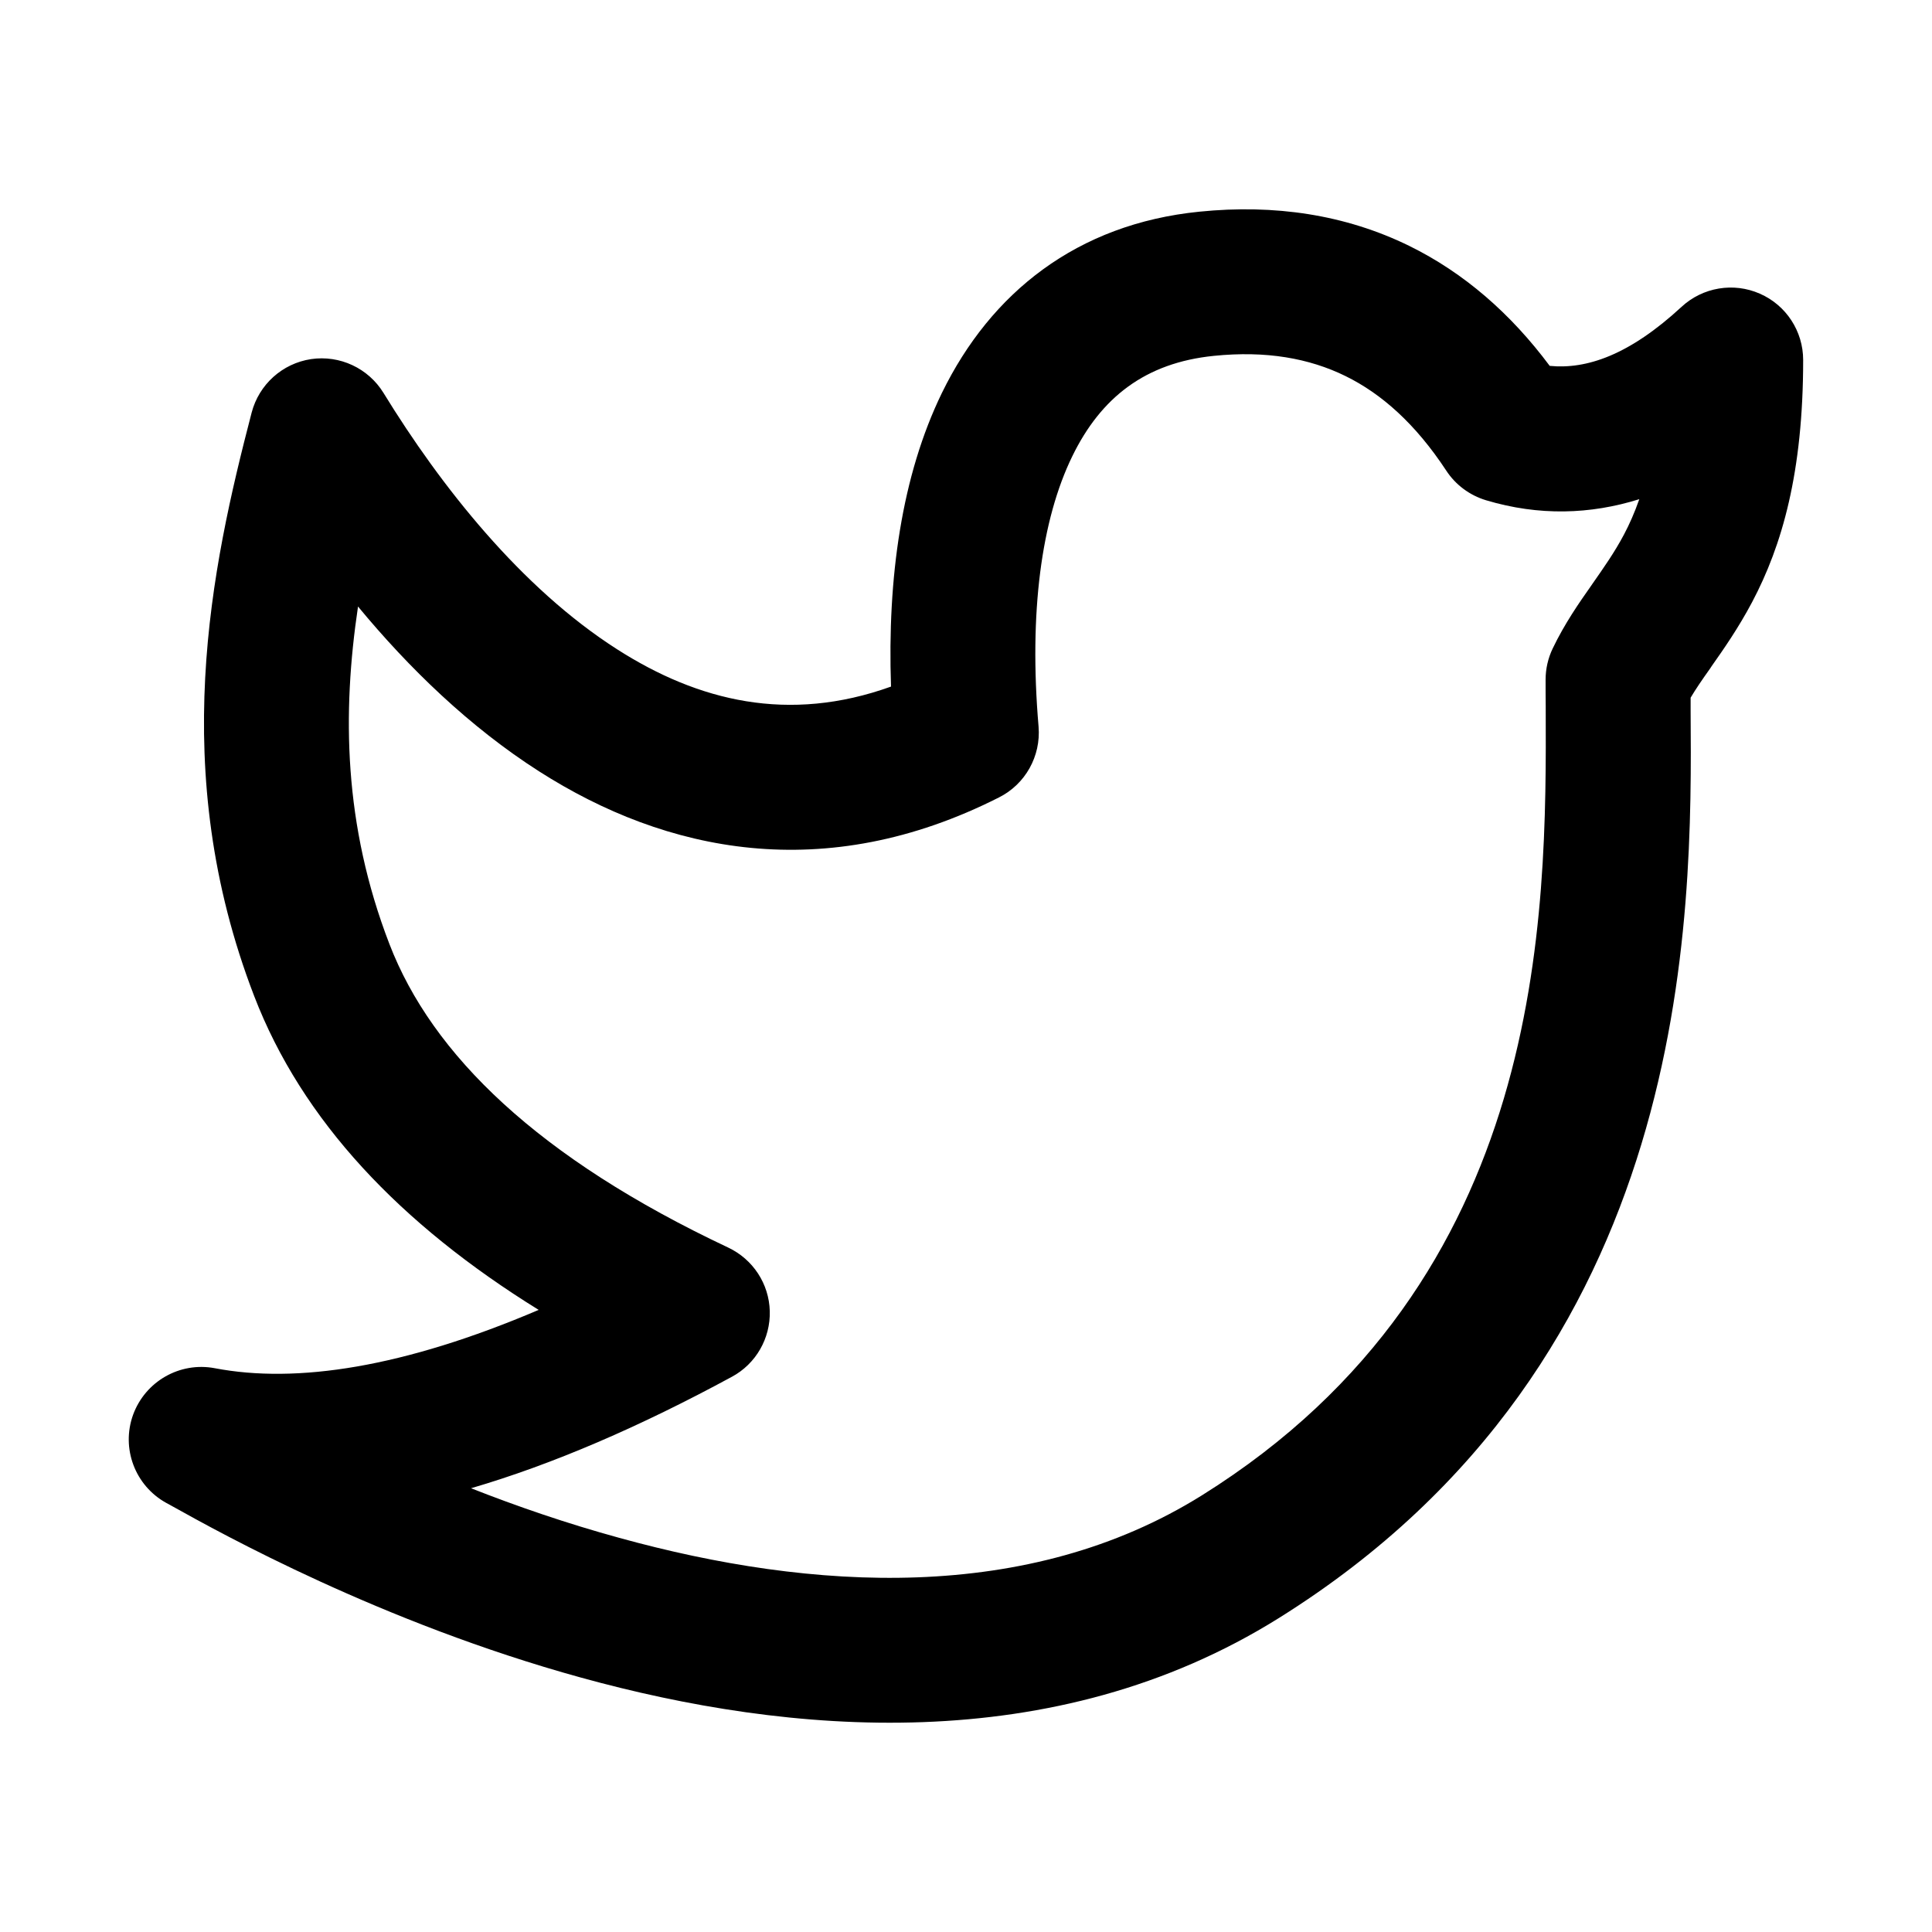
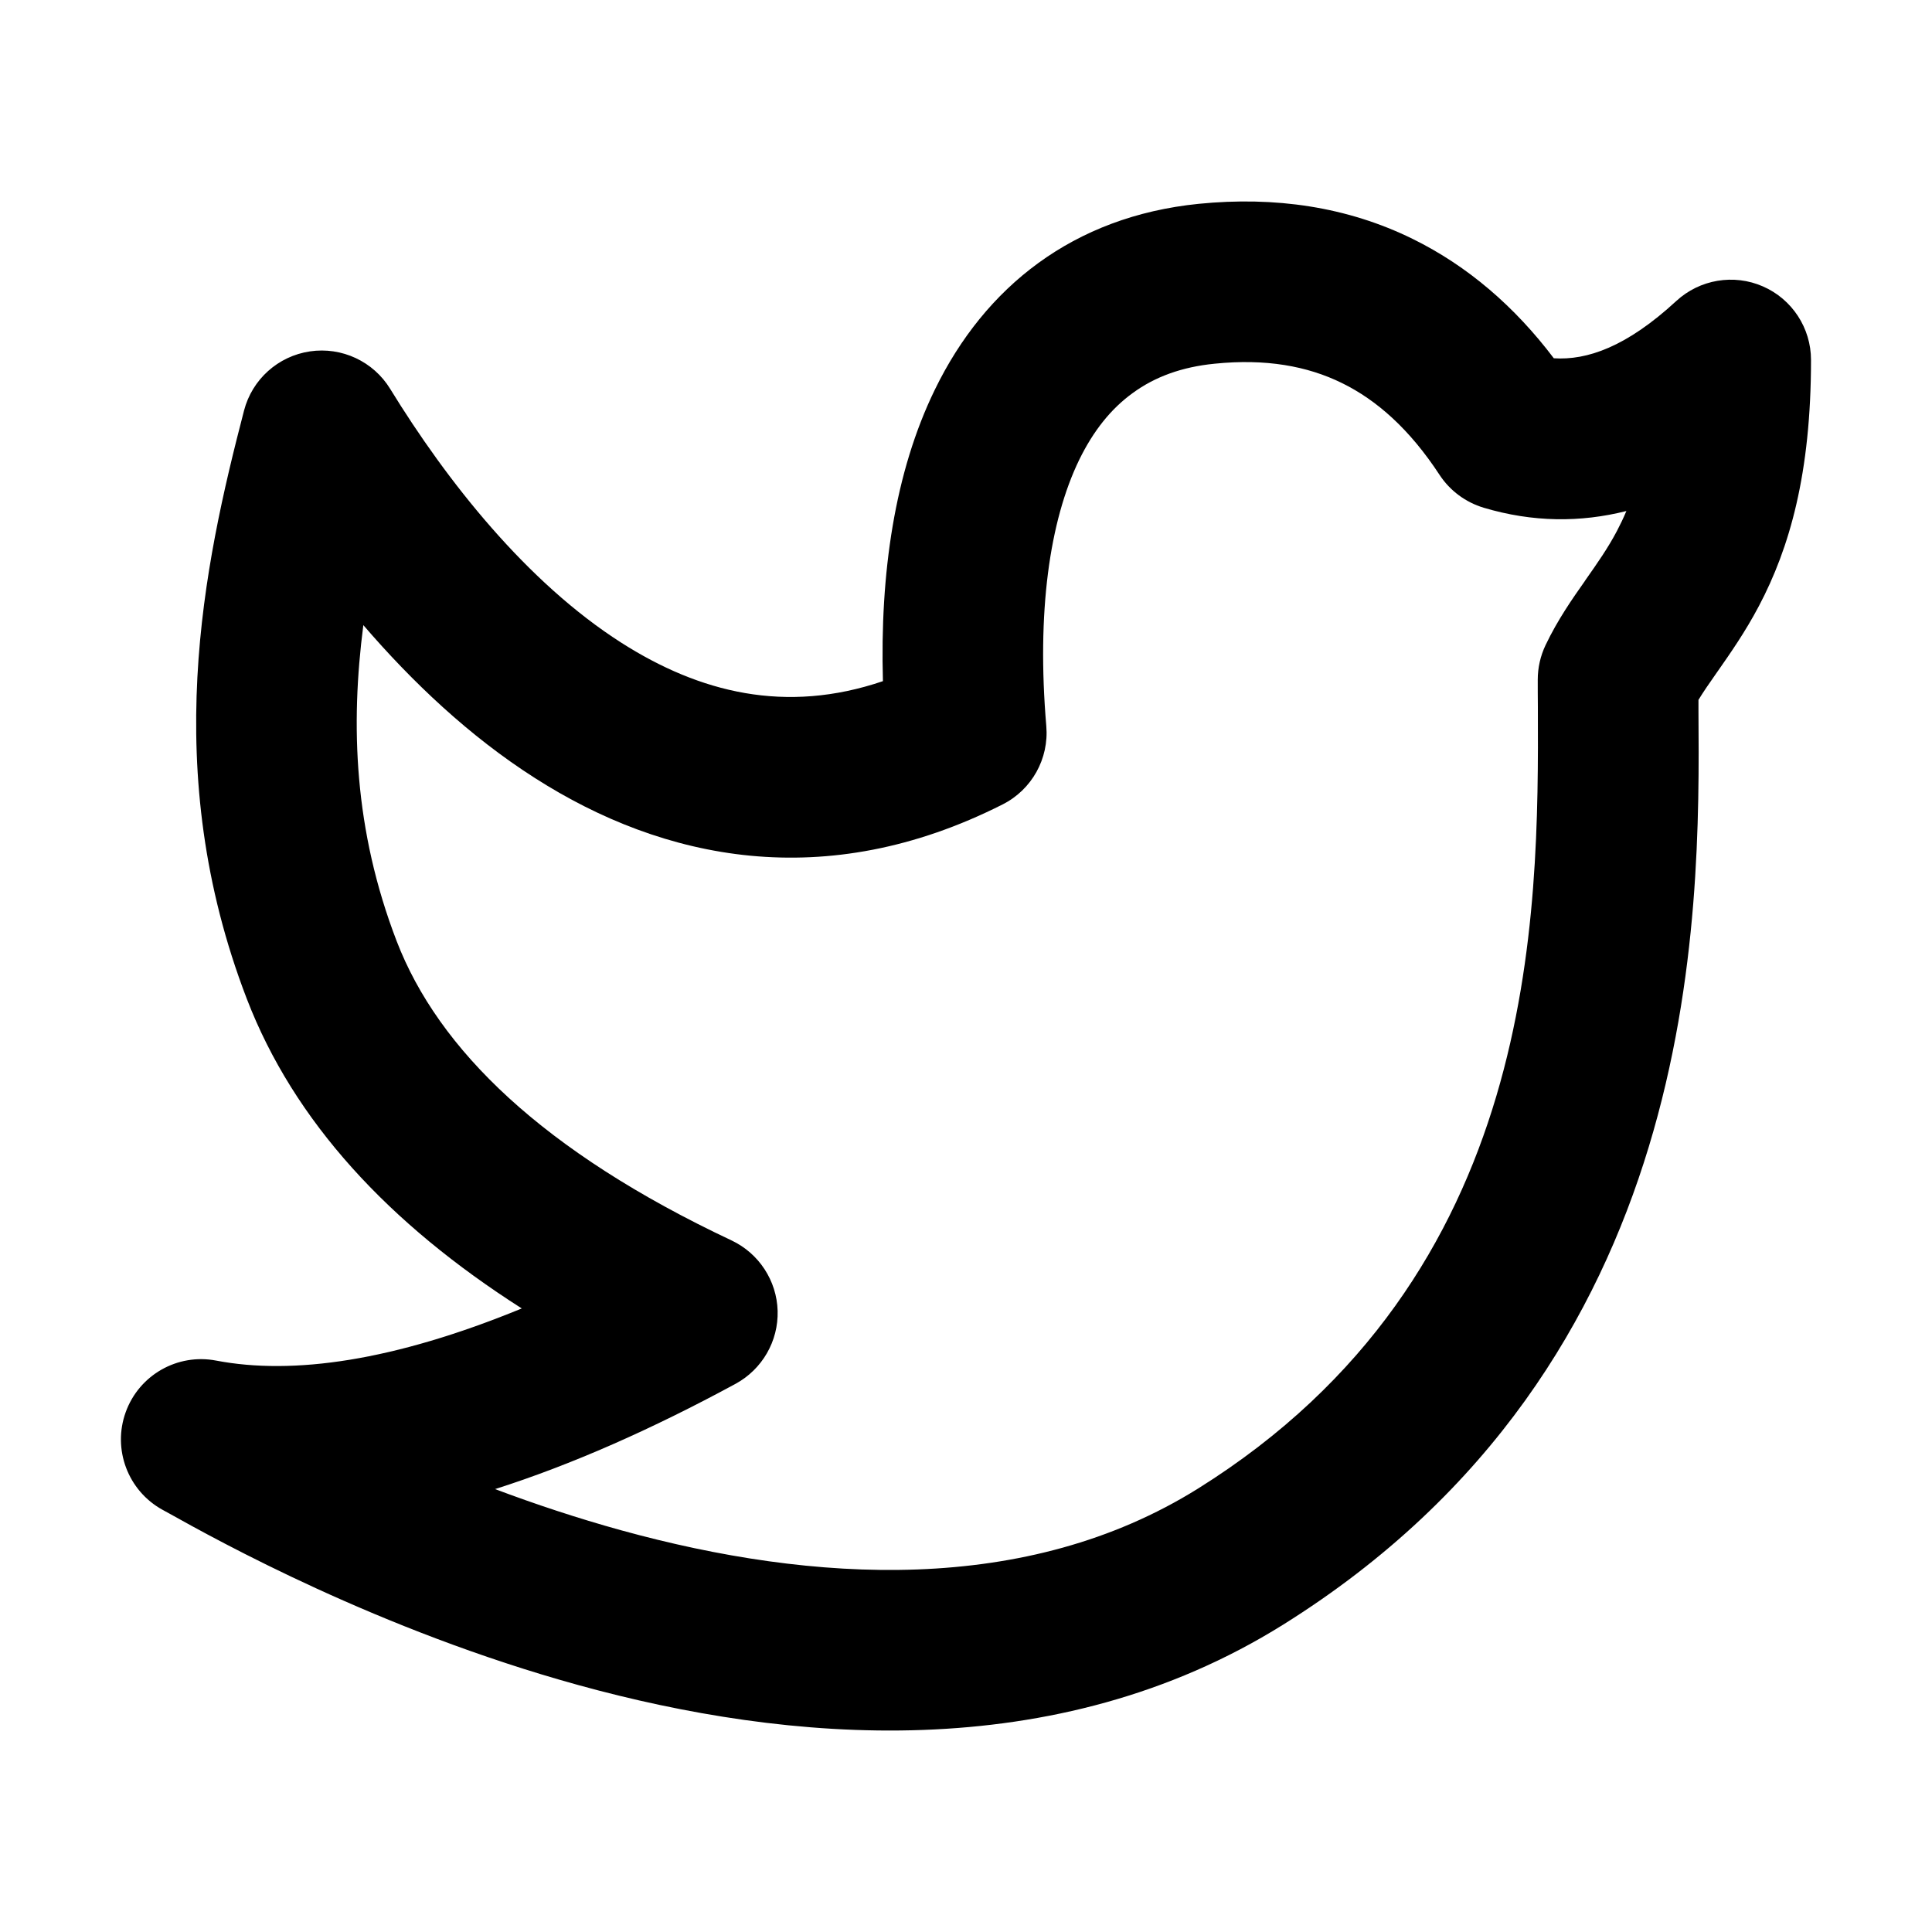
<svg xmlns="http://www.w3.org/2000/svg" width="16" height="16" viewBox="0 0 16 16" fill="none">
-   <path fill-rule="evenodd" clip-rule="evenodd" d="M12.834 3.03C12.512 2.598 12.126 2.26 11.67 2.036C11.141 1.777 10.555 1.69 9.933 1.753C8.918 1.855 8.206 2.424 7.801 3.253C7.467 3.939 7.348 4.786 7.379 5.686C6.531 5.991 5.783 5.807 5.112 5.378C4.316 4.87 3.649 4.025 3.176 3.254C3.05 3.049 2.814 2.939 2.576 2.974C2.338 3.01 2.145 3.184 2.084 3.417C1.75 4.7 1.385 6.38 2.105 8.249L2.105 8.249C2.502 9.28 3.313 10.137 4.461 10.848C3.34 11.326 2.455 11.46 1.779 11.331C1.489 11.276 1.203 11.44 1.102 11.717C1.002 11.994 1.118 12.303 1.376 12.446C1.392 12.454 1.409 12.464 1.429 12.475C1.829 12.698 3.16 13.438 4.811 13.893C6.528 14.367 8.724 14.567 10.591 13.4C14.037 11.247 14.013 7.597 14.001 5.886C14.001 5.849 14.001 5.813 14.001 5.778C14.043 5.707 14.095 5.631 14.164 5.534L14.175 5.517C14.273 5.378 14.396 5.202 14.51 4.987C14.758 4.518 14.933 3.914 14.933 2.981C14.933 2.743 14.792 2.527 14.574 2.432C14.356 2.336 14.101 2.379 13.926 2.541C13.493 2.941 13.139 3.06 12.834 3.03ZM11.142 3.114C10.842 2.967 10.486 2.903 10.053 2.947C9.487 3.004 9.118 3.29 8.88 3.779C8.625 4.302 8.52 5.07 8.601 6.018C8.621 6.262 8.492 6.494 8.273 6.604C6.829 7.335 5.515 7.059 4.466 6.389C3.888 6.02 3.385 5.531 2.965 5.023C2.834 5.901 2.844 6.83 3.225 7.818C3.578 8.735 4.458 9.591 6.031 10.332C6.236 10.429 6.369 10.632 6.375 10.858C6.381 11.084 6.26 11.295 6.061 11.402C5.303 11.813 4.581 12.126 3.901 12.325C4.277 12.473 4.691 12.616 5.129 12.736C6.727 13.177 8.513 13.284 9.955 12.383C12.818 10.594 12.807 7.59 12.801 5.853C12.8 5.776 12.8 5.701 12.8 5.629C12.8 5.539 12.82 5.451 12.859 5.37C12.957 5.165 13.079 4.99 13.177 4.851L13.181 4.845C13.285 4.696 13.371 4.574 13.449 4.427C13.493 4.344 13.536 4.248 13.576 4.134C13.17 4.261 12.745 4.274 12.307 4.143C12.171 4.102 12.054 4.015 11.977 3.897C11.723 3.511 11.442 3.261 11.142 3.114Z" fill="black" />
+   <path fill-rule="evenodd" clip-rule="evenodd" d="M11.698 1.978C11.157 1.712 10.559 1.625 9.927 1.688C8.886 1.793 8.156 2.377 7.743 3.225C7.408 3.911 7.287 4.752 7.312 5.641C6.506 5.915 5.794 5.736 5.146 5.323C4.363 4.823 3.702 3.987 3.231 3.22C3.092 2.993 2.83 2.871 2.567 2.91C2.303 2.949 2.088 3.142 2.021 3.4C1.687 4.685 1.317 6.383 2.044 8.272C2.435 9.288 3.22 10.134 4.321 10.836C3.26 11.272 2.426 11.389 1.791 11.268C1.47 11.206 1.152 11.387 1.041 11.695C0.93 12.002 1.059 12.345 1.345 12.503L1.398 12.532C1.799 12.756 3.135 13.499 4.793 13.956C6.517 14.431 8.735 14.636 10.626 13.455C14.102 11.283 14.078 7.6 14.066 5.889L14.066 5.796C14.105 5.732 14.153 5.662 14.217 5.571L14.229 5.554C14.326 5.415 14.452 5.236 14.567 5.018C14.82 4.538 14.998 3.923 14.998 2.981C14.998 2.717 14.842 2.478 14.6 2.372C14.358 2.266 14.076 2.314 13.882 2.493C13.47 2.873 13.143 2.985 12.868 2.967C12.545 2.54 12.156 2.203 11.698 1.978ZM10.059 3.012C10.482 2.969 10.826 3.031 11.113 3.172C11.401 3.313 11.674 3.554 11.922 3.933C12.008 4.064 12.138 4.16 12.288 4.205C12.694 4.326 13.089 4.328 13.469 4.232C13.444 4.292 13.417 4.347 13.391 4.397C13.316 4.539 13.232 4.659 13.128 4.807L13.123 4.815C13.025 4.954 12.9 5.132 12.8 5.342C12.757 5.432 12.735 5.53 12.735 5.629C12.735 5.701 12.735 5.776 12.736 5.853C12.742 7.593 12.749 10.56 9.921 12.328C8.501 13.214 6.738 13.112 5.147 12.674C4.778 12.572 4.427 12.455 4.1 12.332C4.732 12.131 5.398 11.836 6.092 11.46C6.312 11.34 6.447 11.107 6.44 10.856C6.433 10.606 6.285 10.38 6.059 10.273C4.494 9.536 3.63 8.69 3.285 7.794C2.931 6.873 2.902 6.004 3.009 5.177C3.413 5.647 3.888 6.098 4.431 6.444C5.495 7.124 6.834 7.405 8.303 6.662C8.545 6.54 8.688 6.283 8.665 6.013C8.585 5.07 8.691 4.316 8.938 3.807C9.054 3.57 9.199 3.386 9.382 3.254C9.564 3.121 9.786 3.039 10.059 3.012Z" fill="black" />
</svg>
